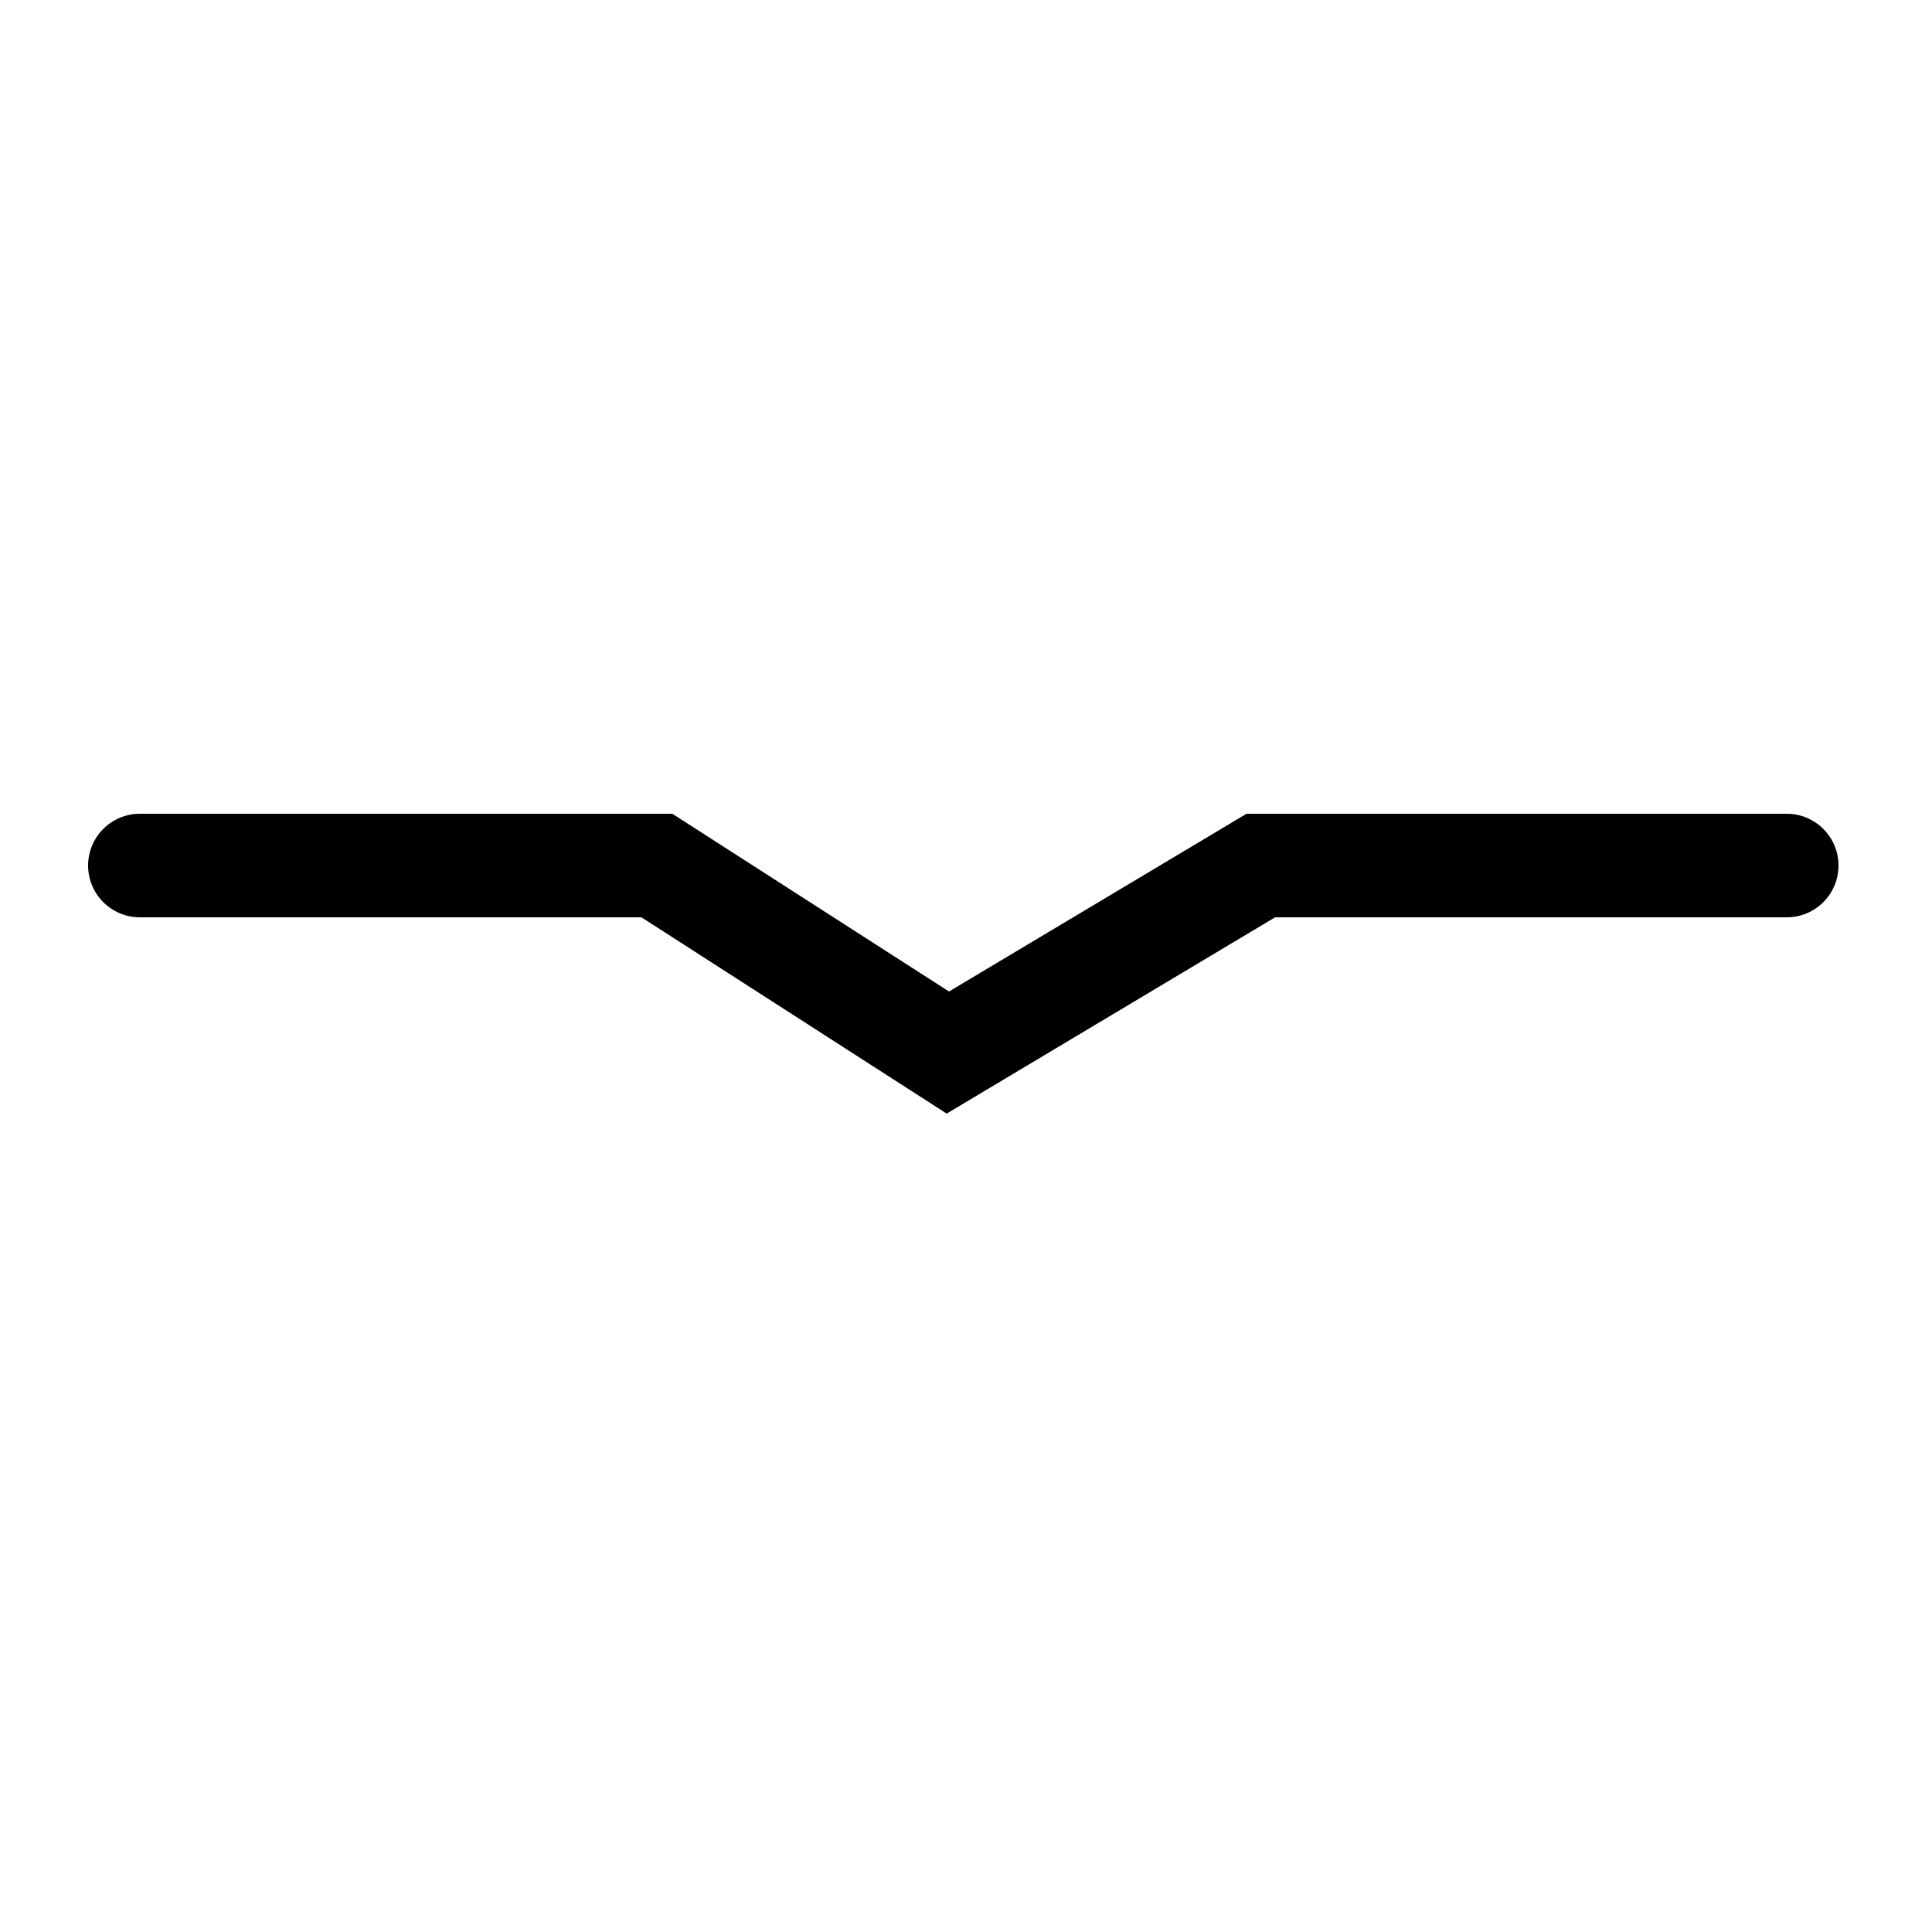
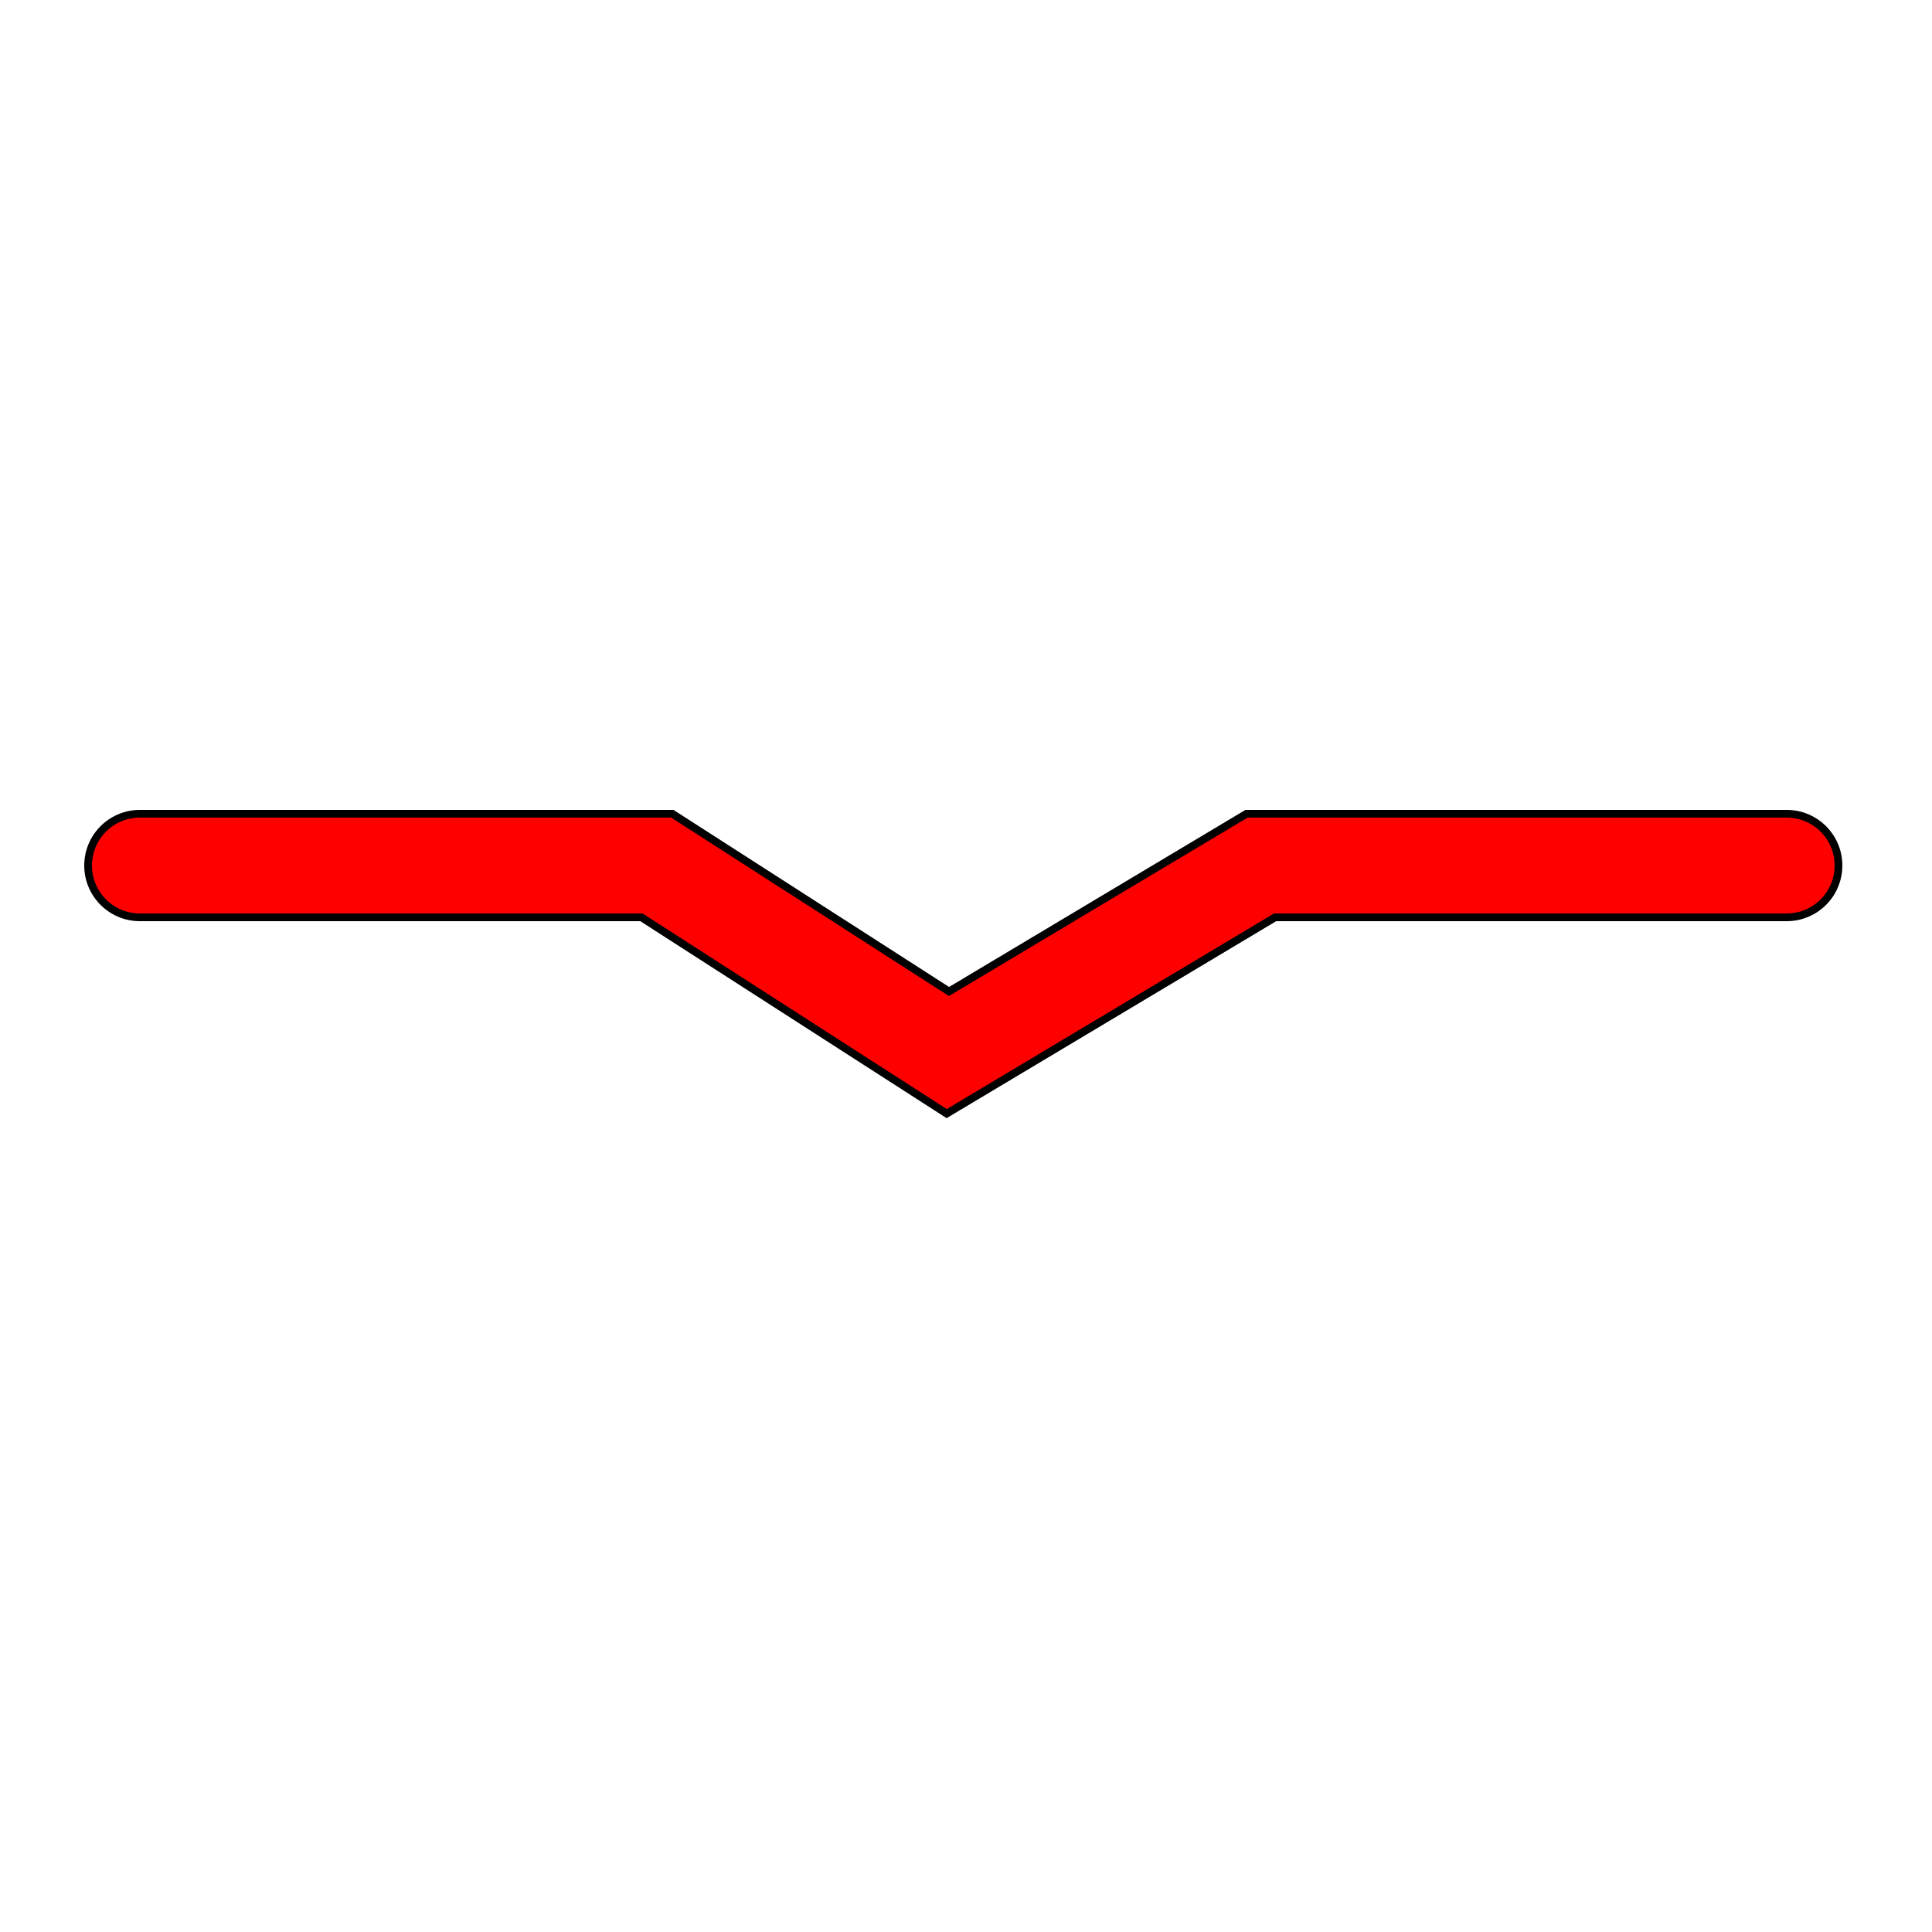
<svg xmlns="http://www.w3.org/2000/svg" version="1.1" id="Layer_1" x="0px" y="0px" viewBox="0 0 250 250" style="enable-background:new 0 0 250 250;" xml:space="preserve">
-   <path id="XMLID_1_" d="M122.5,144.1L83,118.7H18.1c-3.7,0-6.7-3-6.7-6.7c0-3.7,3-6.7,6.7-6.7h68.9l35.8,23l38.5-23h69.9  c3.7,0,6.7,3,6.7,6.7c0,3.7-3,6.7-6.7,6.7H165L122.5,144.1z" />
+   <defs id="defs2729" />
+   <path id="XMLID_1_" d="M122.5,144.1L83,118.7H18.1c-3.7,0-6.7-3-6.7-6.7c0-3.7,3-6.7,6.7-6.7h68.9l35.8,23l38.5-23h69.9  c3.7,0,6.7,3,6.7,6.7c0,3.7-3,6.7-6.7,6.7H165L122.5,144.1z" style="fill:#ff0000;stroke:#000000" />
</svg>
